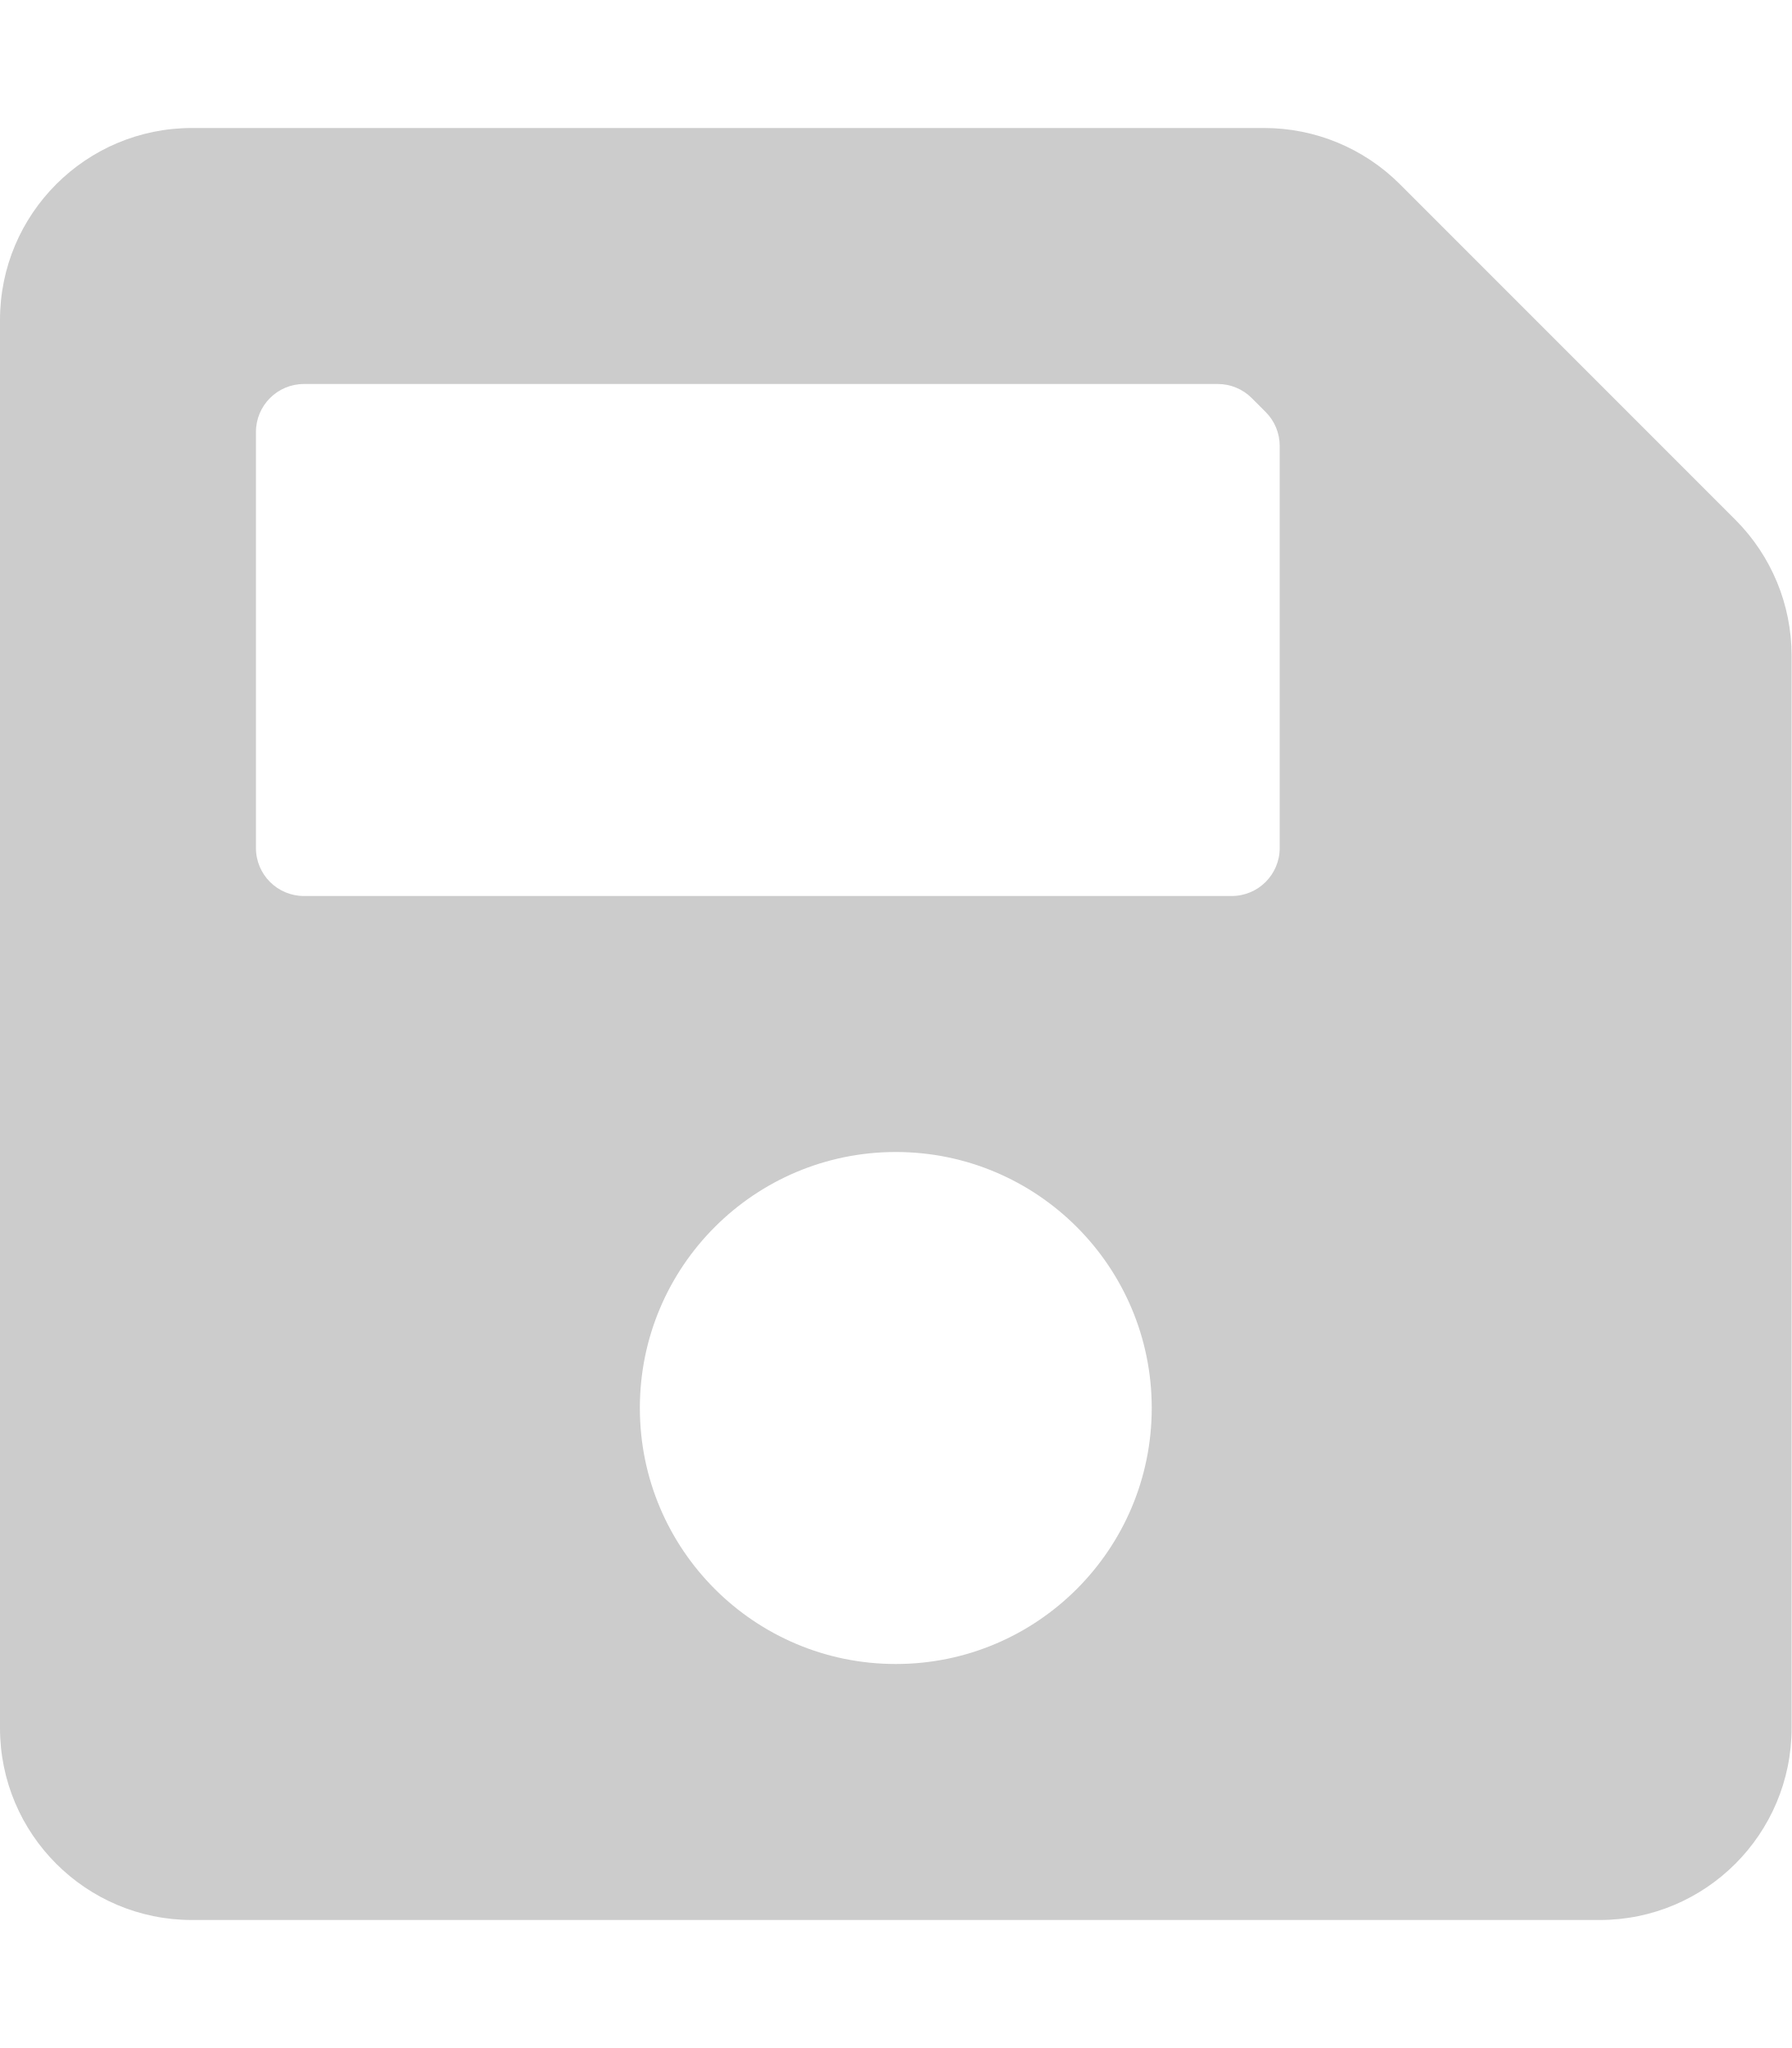
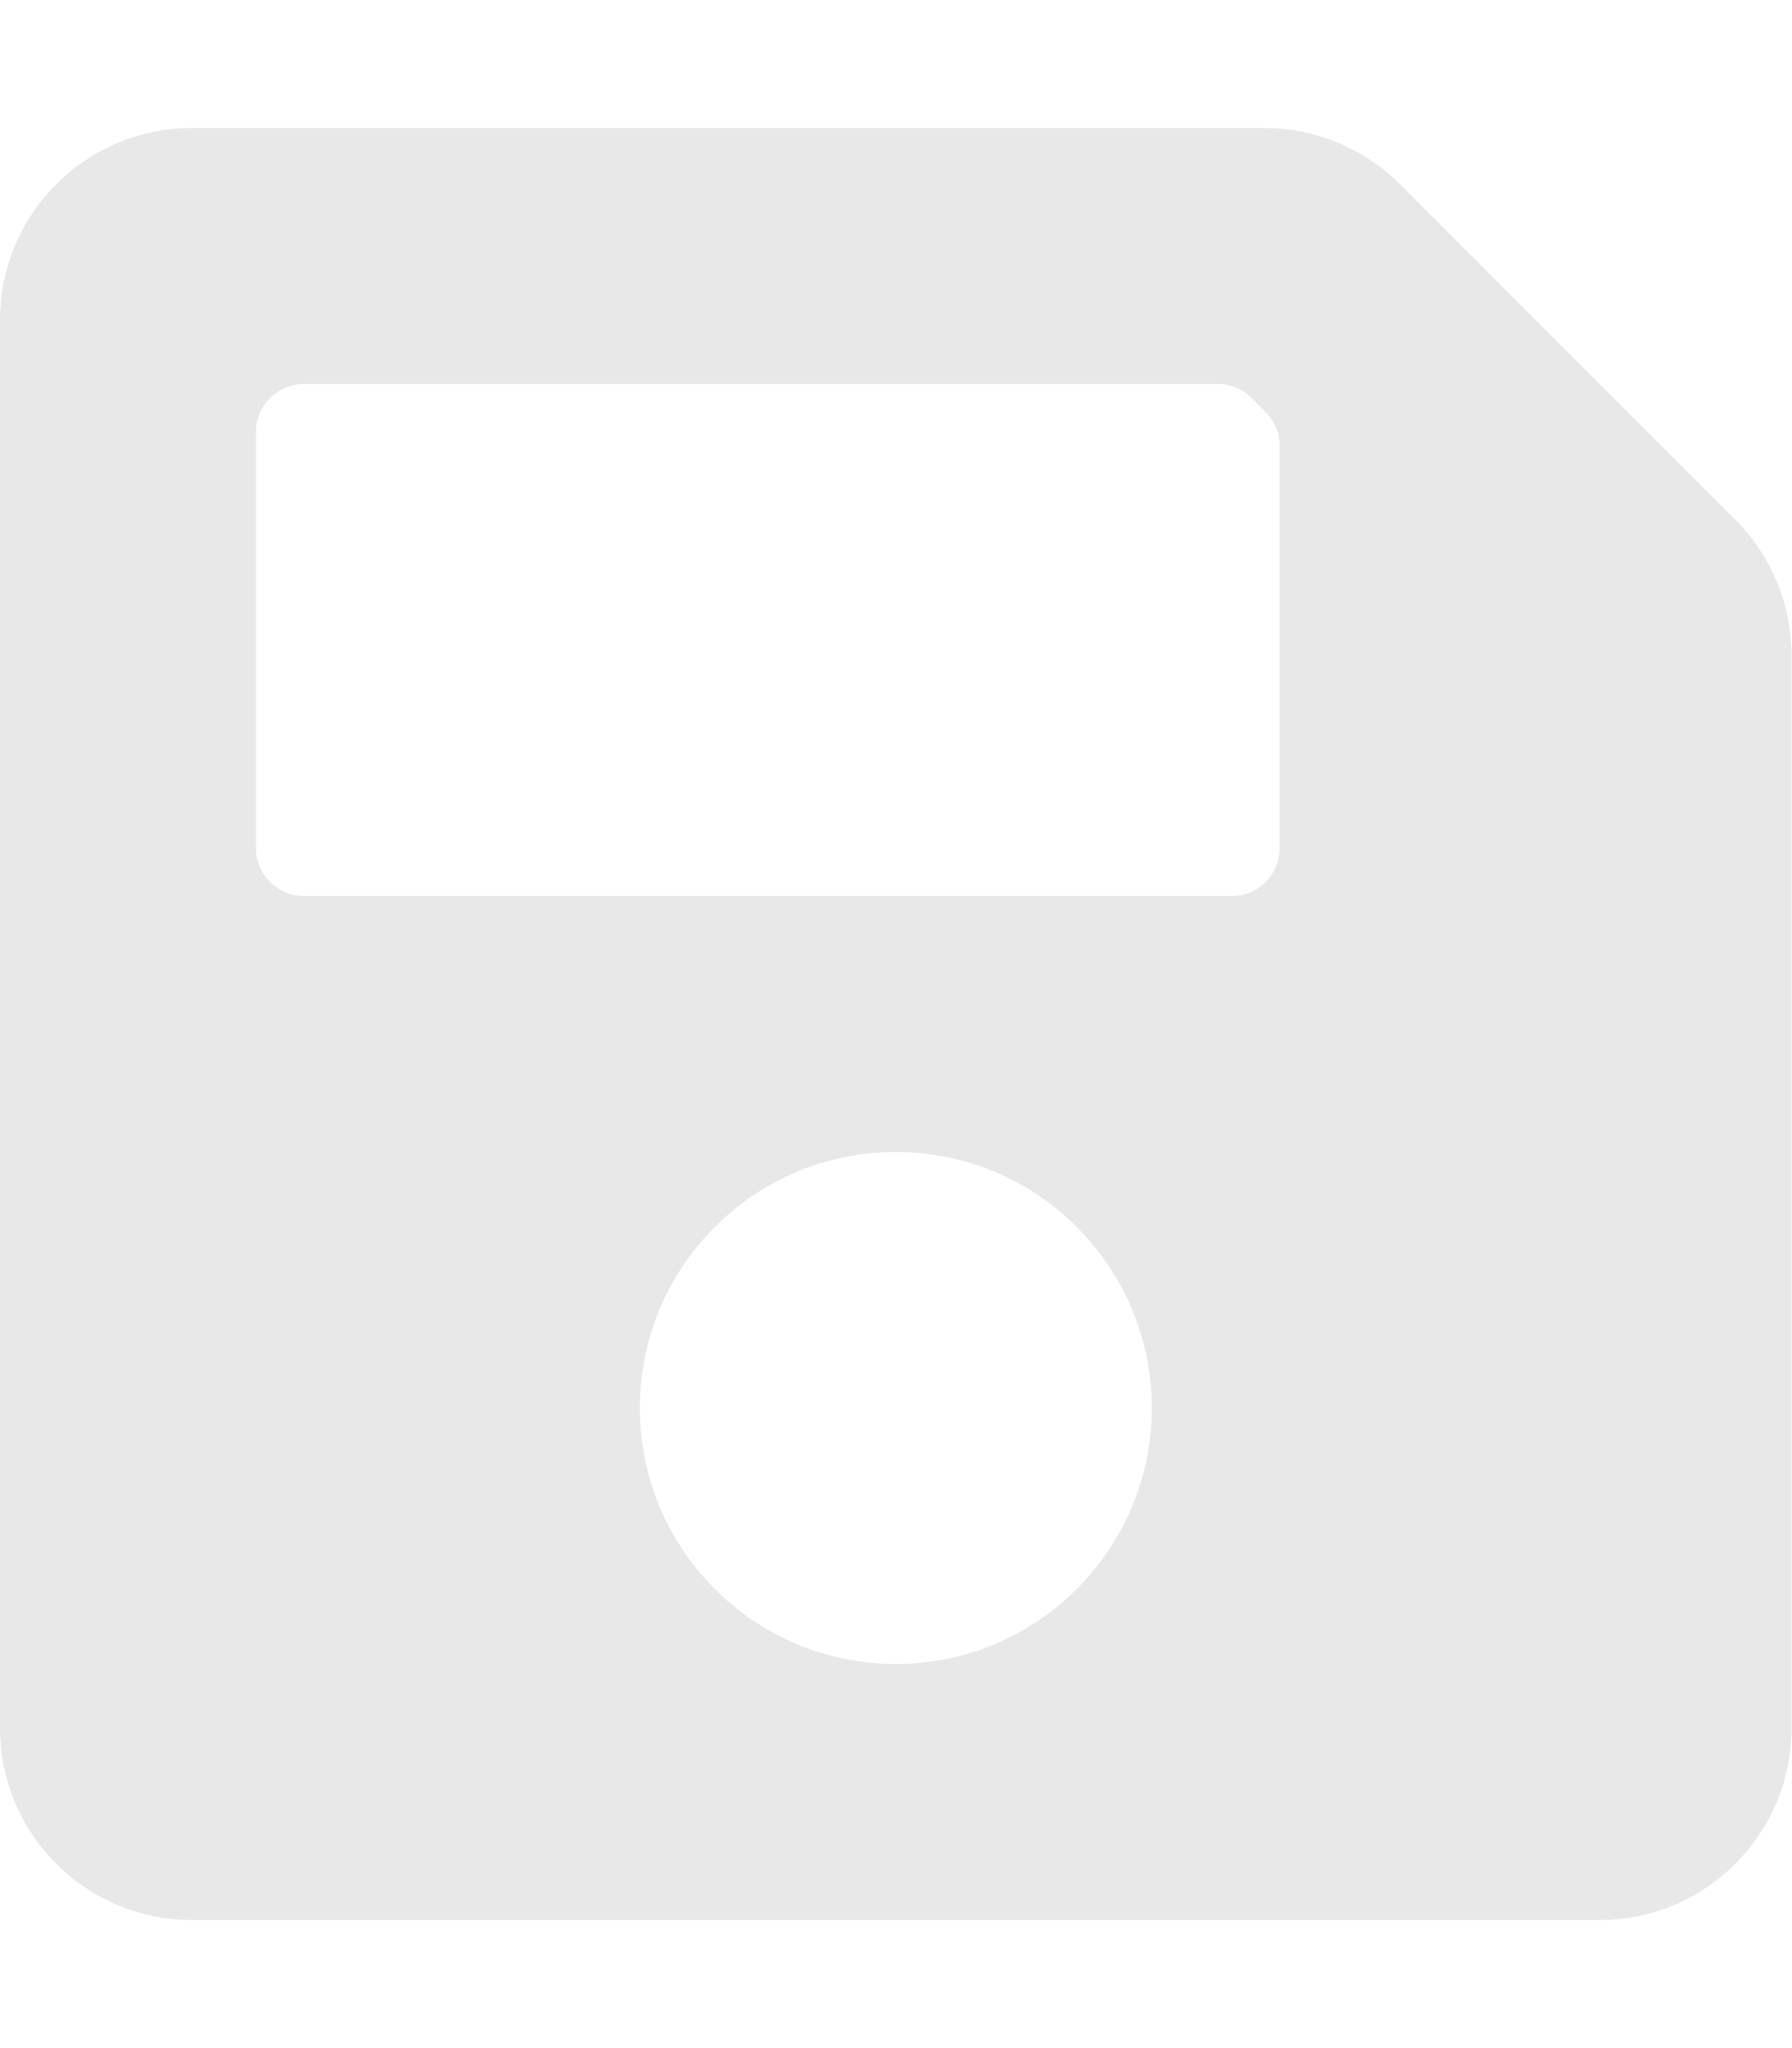
<svg xmlns="http://www.w3.org/2000/svg" aria-hidden="true" focusable="false" data-prefix="fas" data-icon="save" class="svg-inline--fa fa-save fa-w-14" role="img" viewBox="0 0 448 512">
-   <path fill="#ccc" d="M433.941 129.941l-83.882-83.882A48 48 0 0 0 316.118 32H48C21.49 32 0 53.49 0 80v352c0 26.51 21.49 48 48 48h352c26.51 0 48-21.49 48-48V163.882a48 48 0 0 0-14.059-33.941zM224 416c-35.346 0-64-28.654-64-64 0-35.346 28.654-64 64-64s64 28.654 64 64c0 35.346-28.654 64-64 64zm96-304.52V212c0 6.627-5.373 12-12 12H76c-6.627 0-12-5.373-12-12V108c0-6.627 5.373-12 12-12h228.52c3.183 0 6.235 1.264 8.485 3.515l3.48 3.48A11.996 11.996 0 0 1 320 111.48z" />
+   <path fill="#e8e8e8" d="M433.941 129.941l-83.882-83.882A48 48 0 0 0 316.118 32H48C21.49 32 0 53.49 0 80v352c0 26.51 21.49 48 48 48h352c26.51 0 48-21.49 48-48V163.882a48 48 0 0 0-14.059-33.941zM224 416c-35.346 0-64-28.654-64-64 0-35.346 28.654-64 64-64s64 28.654 64 64c0 35.346-28.654 64-64 64zm96-304.52V212c0 6.627-5.373 12-12 12H76c-6.627 0-12-5.373-12-12V108c0-6.627 5.373-12 12-12h228.52c3.183 0 6.235 1.264 8.485 3.515l3.48 3.48A11.996 11.996 0 0 1 320 111.48z" />
</svg>
